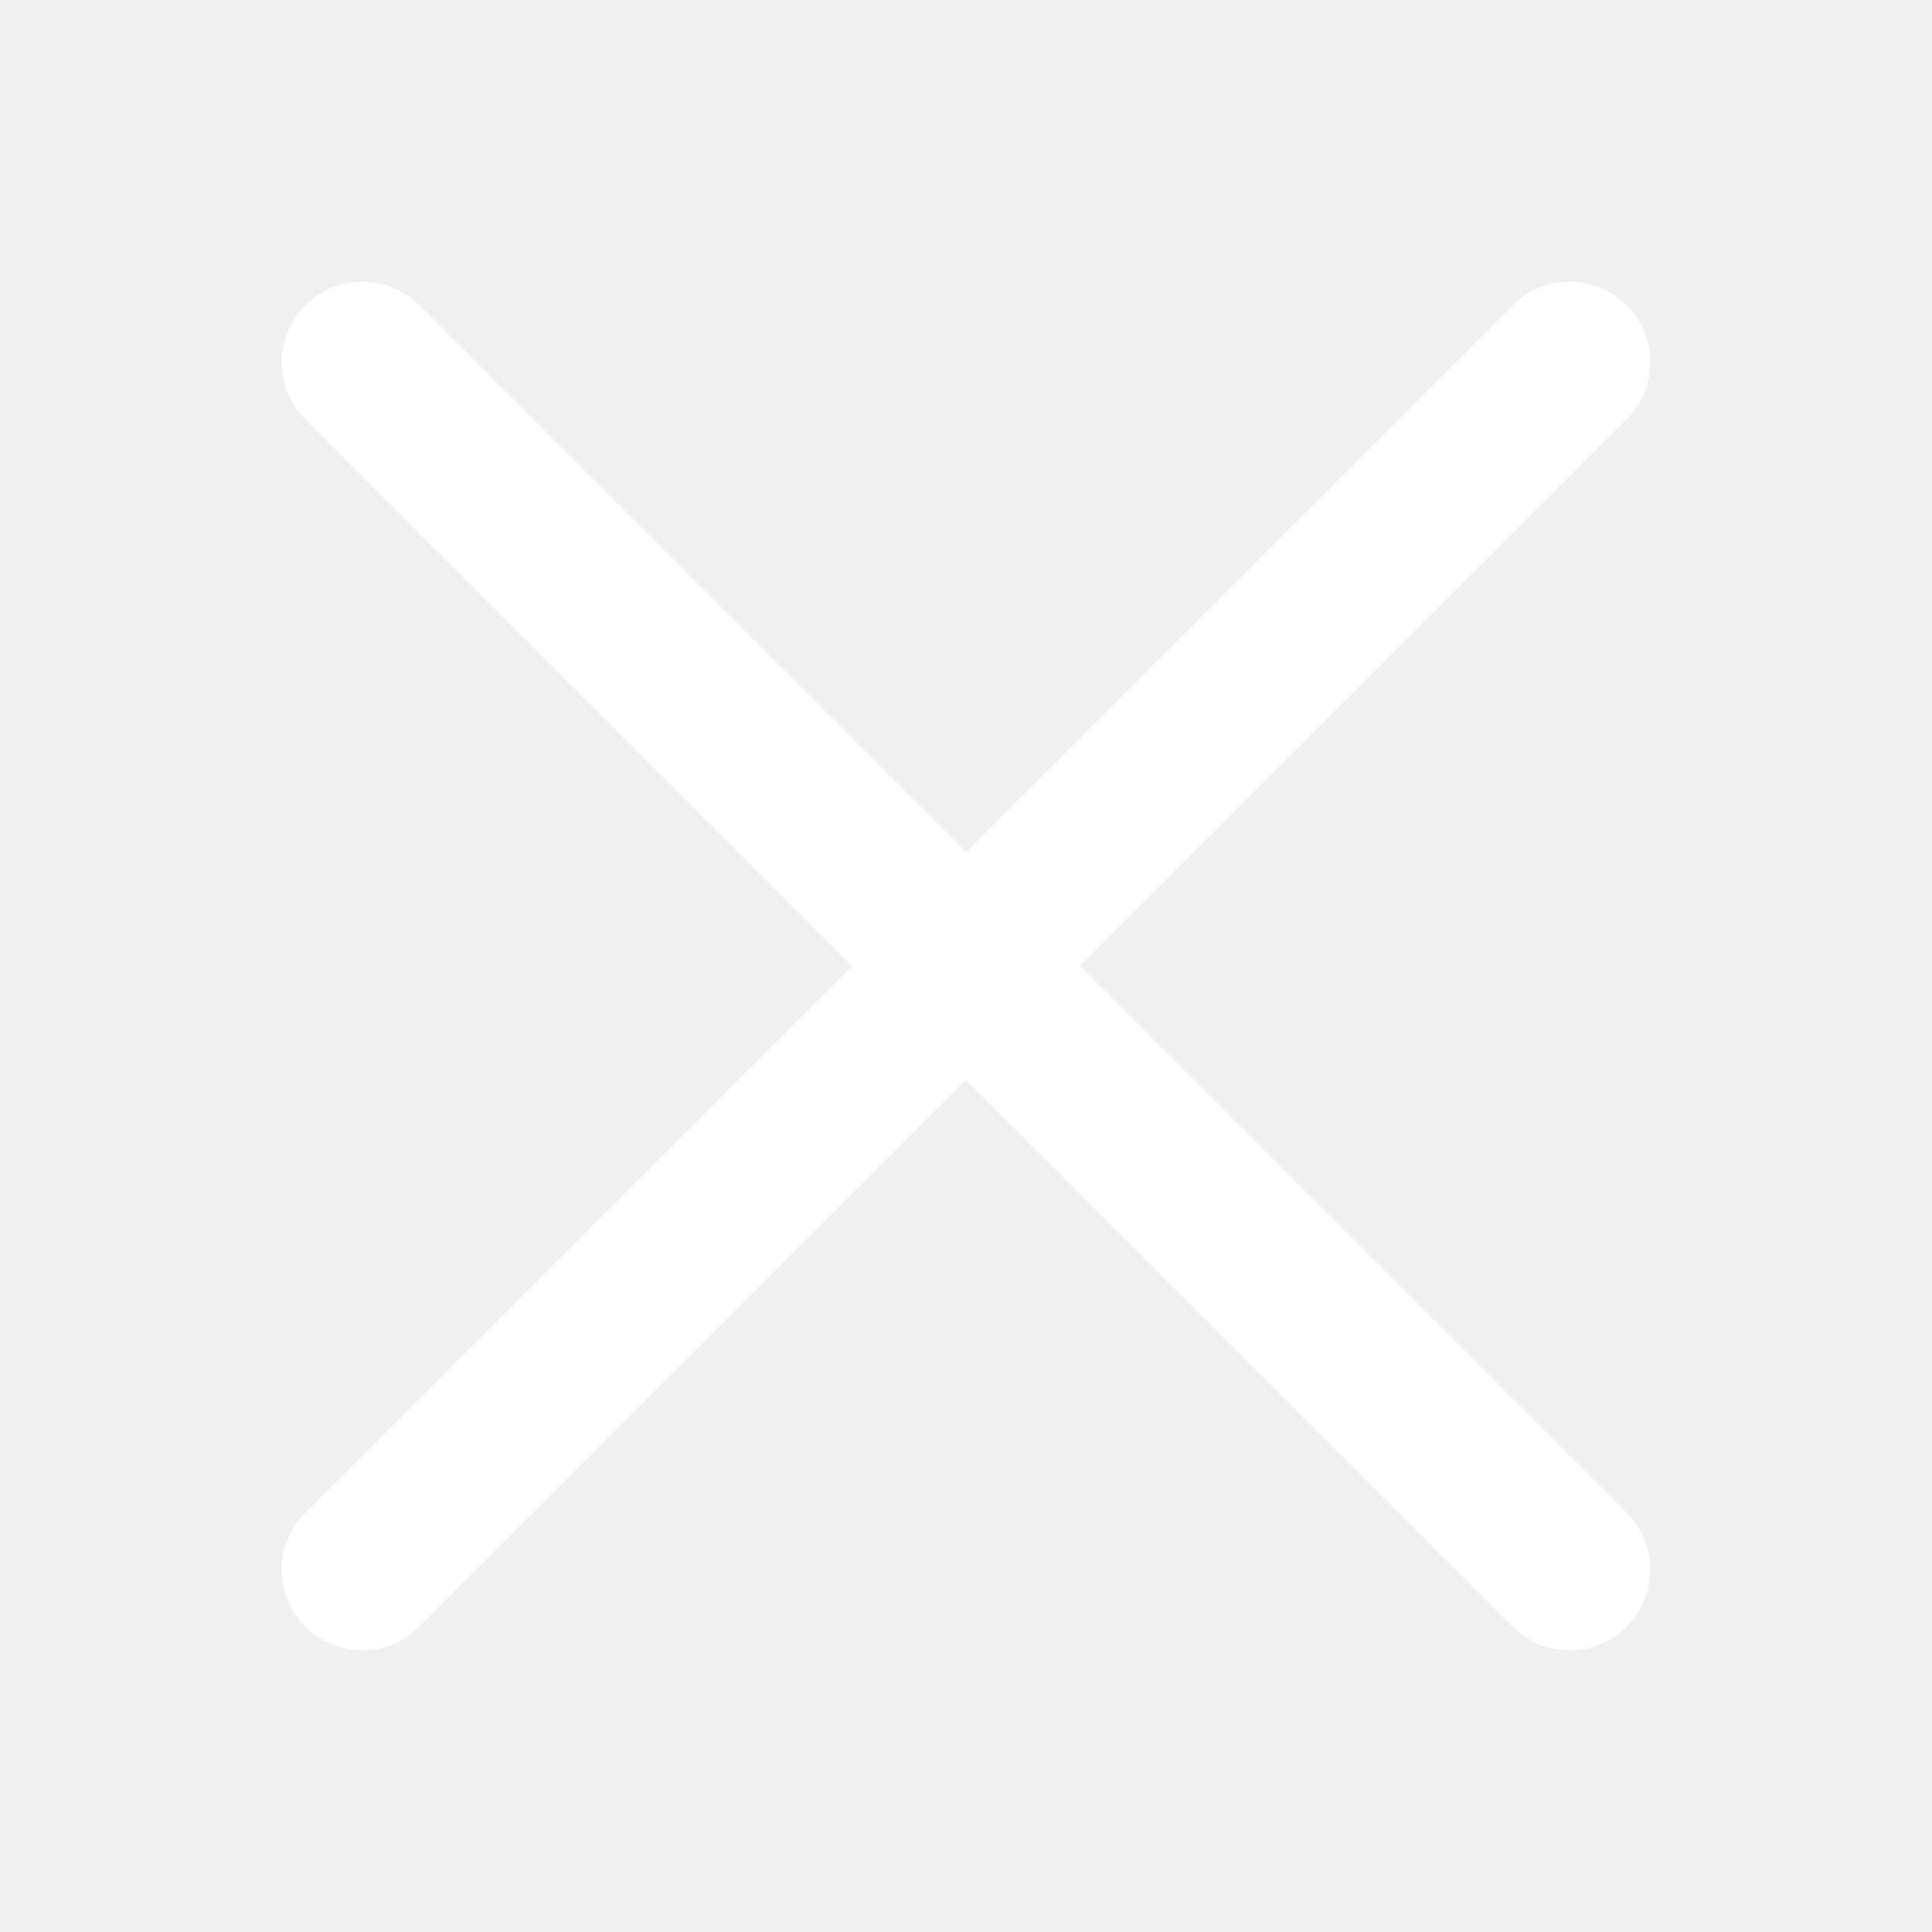
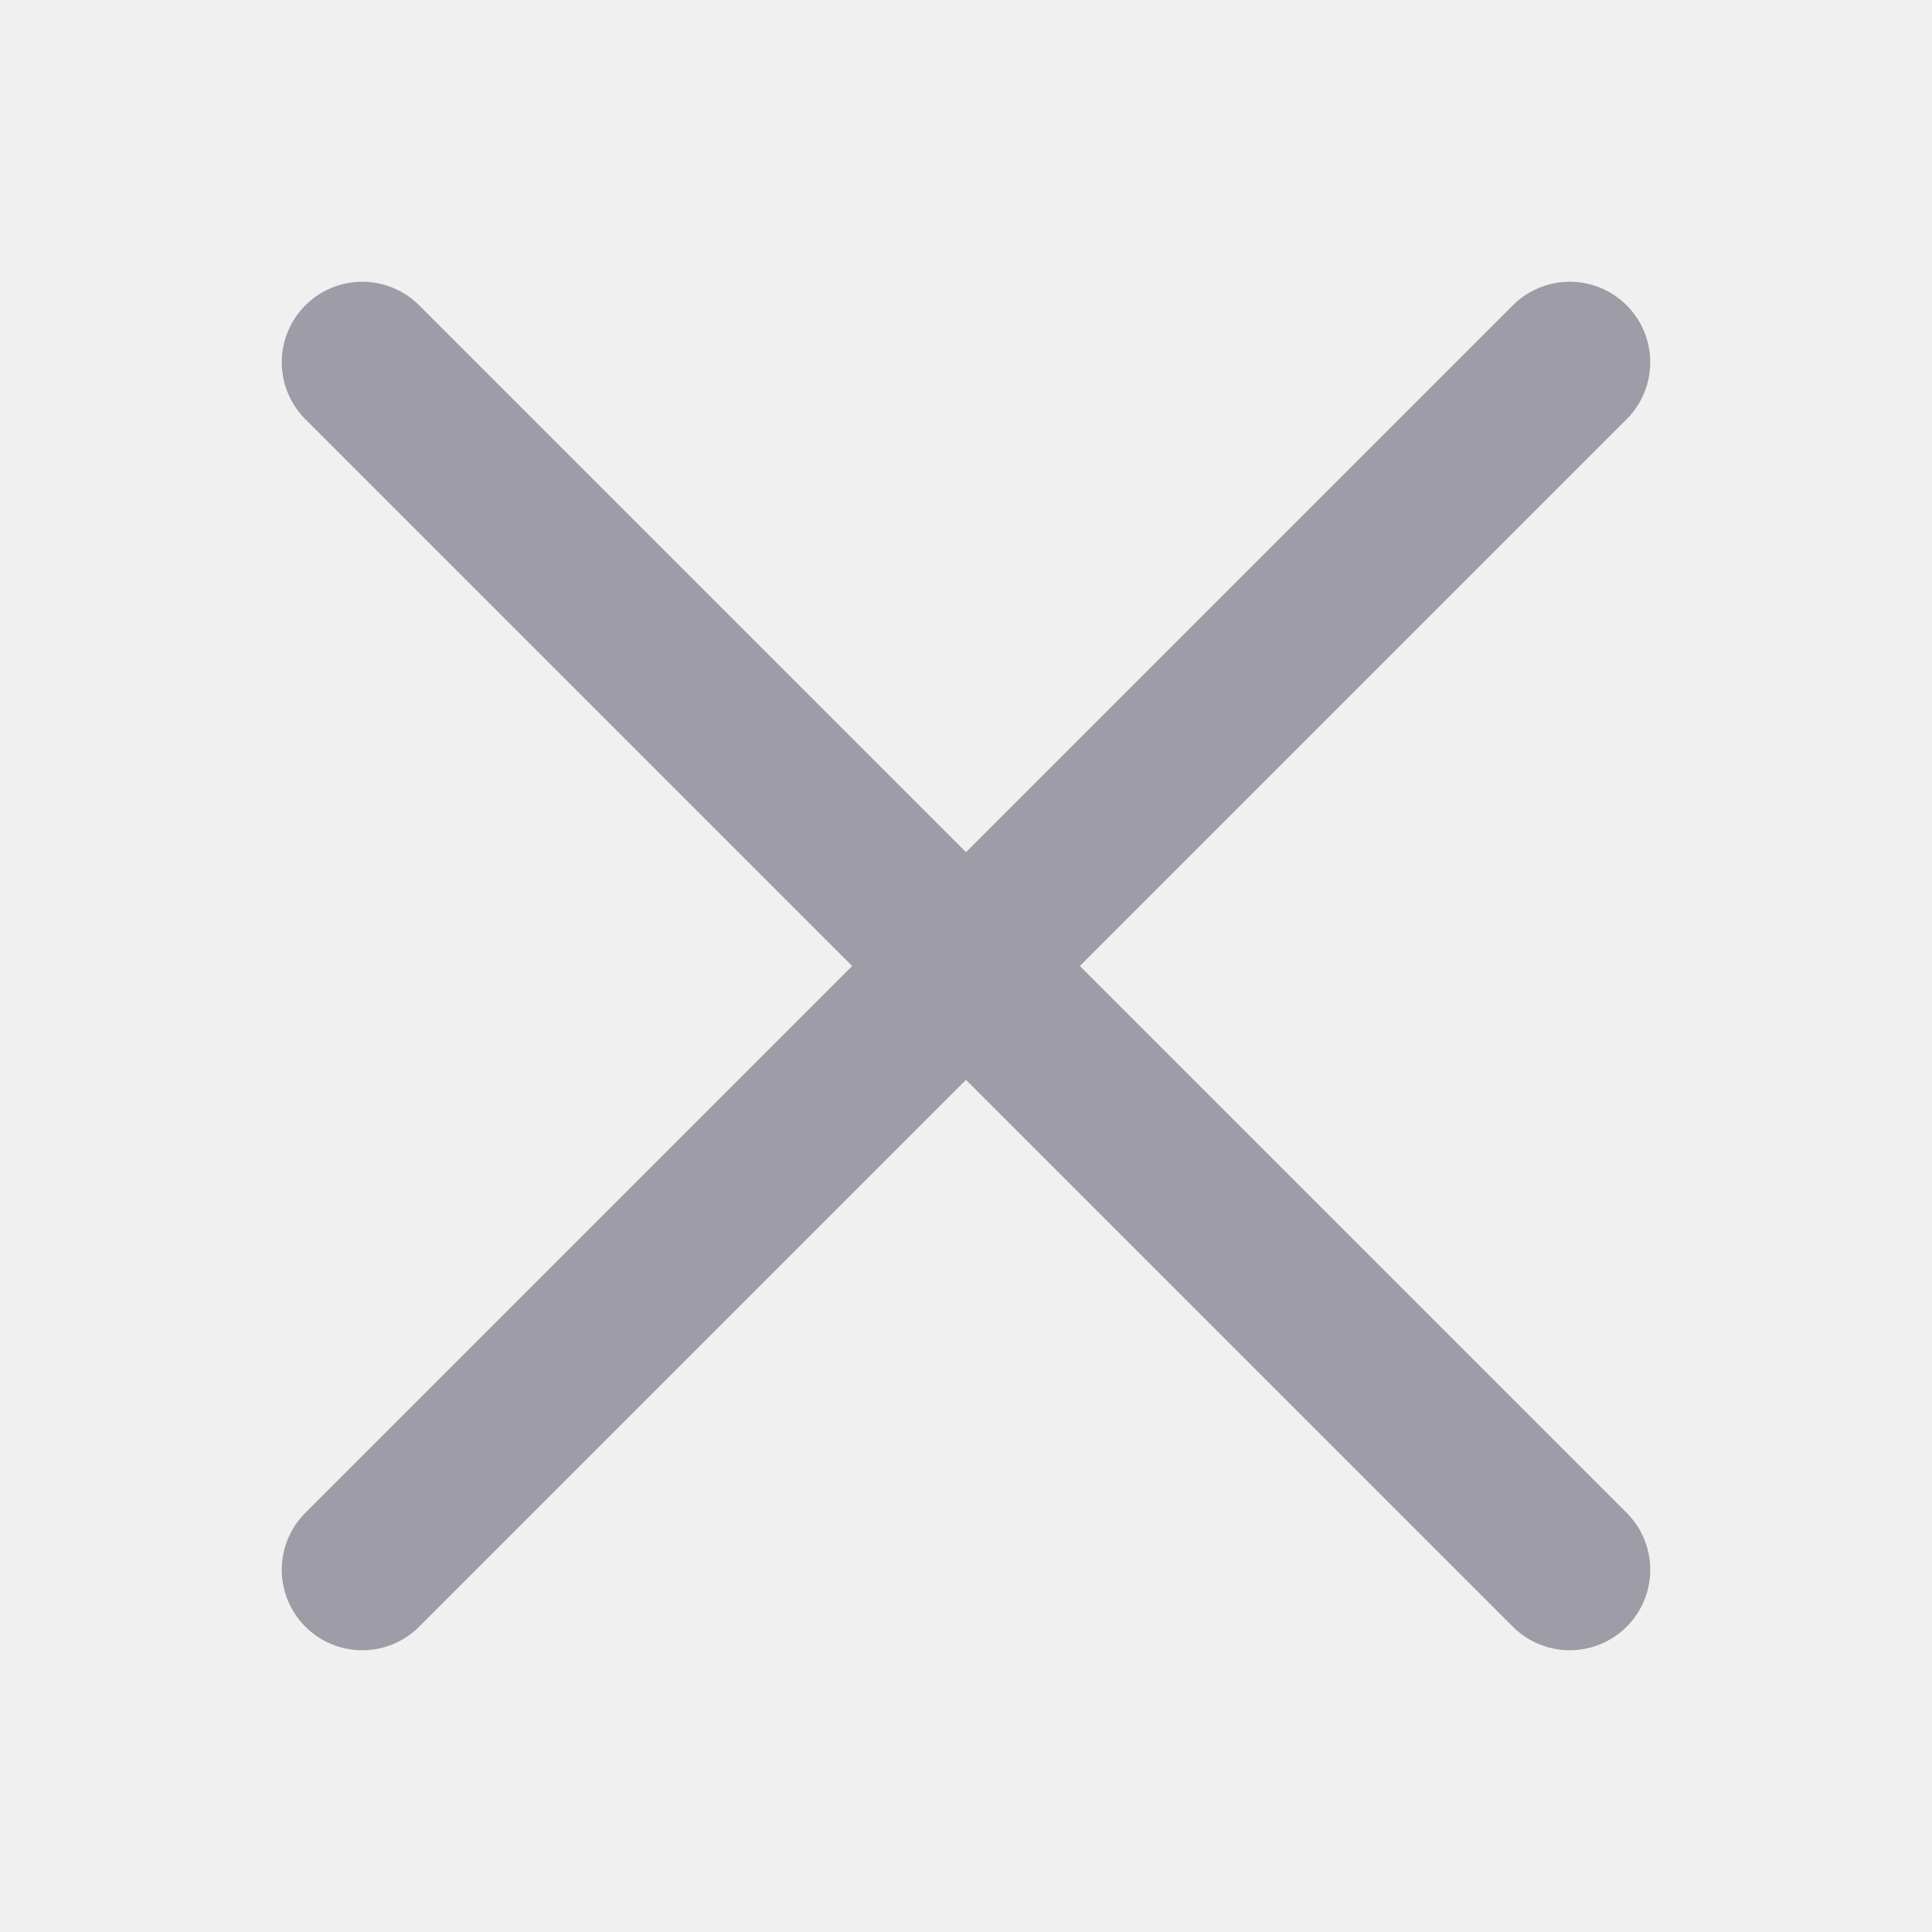
<svg xmlns="http://www.w3.org/2000/svg" width="24" height="24" viewBox="0 0 24 24" fill="none">
-   <path d="M4.5 4.5L19.5 19.5" stroke="white" stroke-width="2" stroke-linecap="round" />
-   <path d="M4.5 19.5L19.5 4.5" stroke="white" stroke-width="2" stroke-linecap="round" />
+   <path d="M4.5 4.5L19.5 19.5" stroke="#9D9CA7" stroke-width="2" stroke-linecap="round" />
+   <path d="M4.5 19.5L19.5 4.5" stroke="#9D9CA7" stroke-width="2" stroke-linecap="round" />
</svg>
